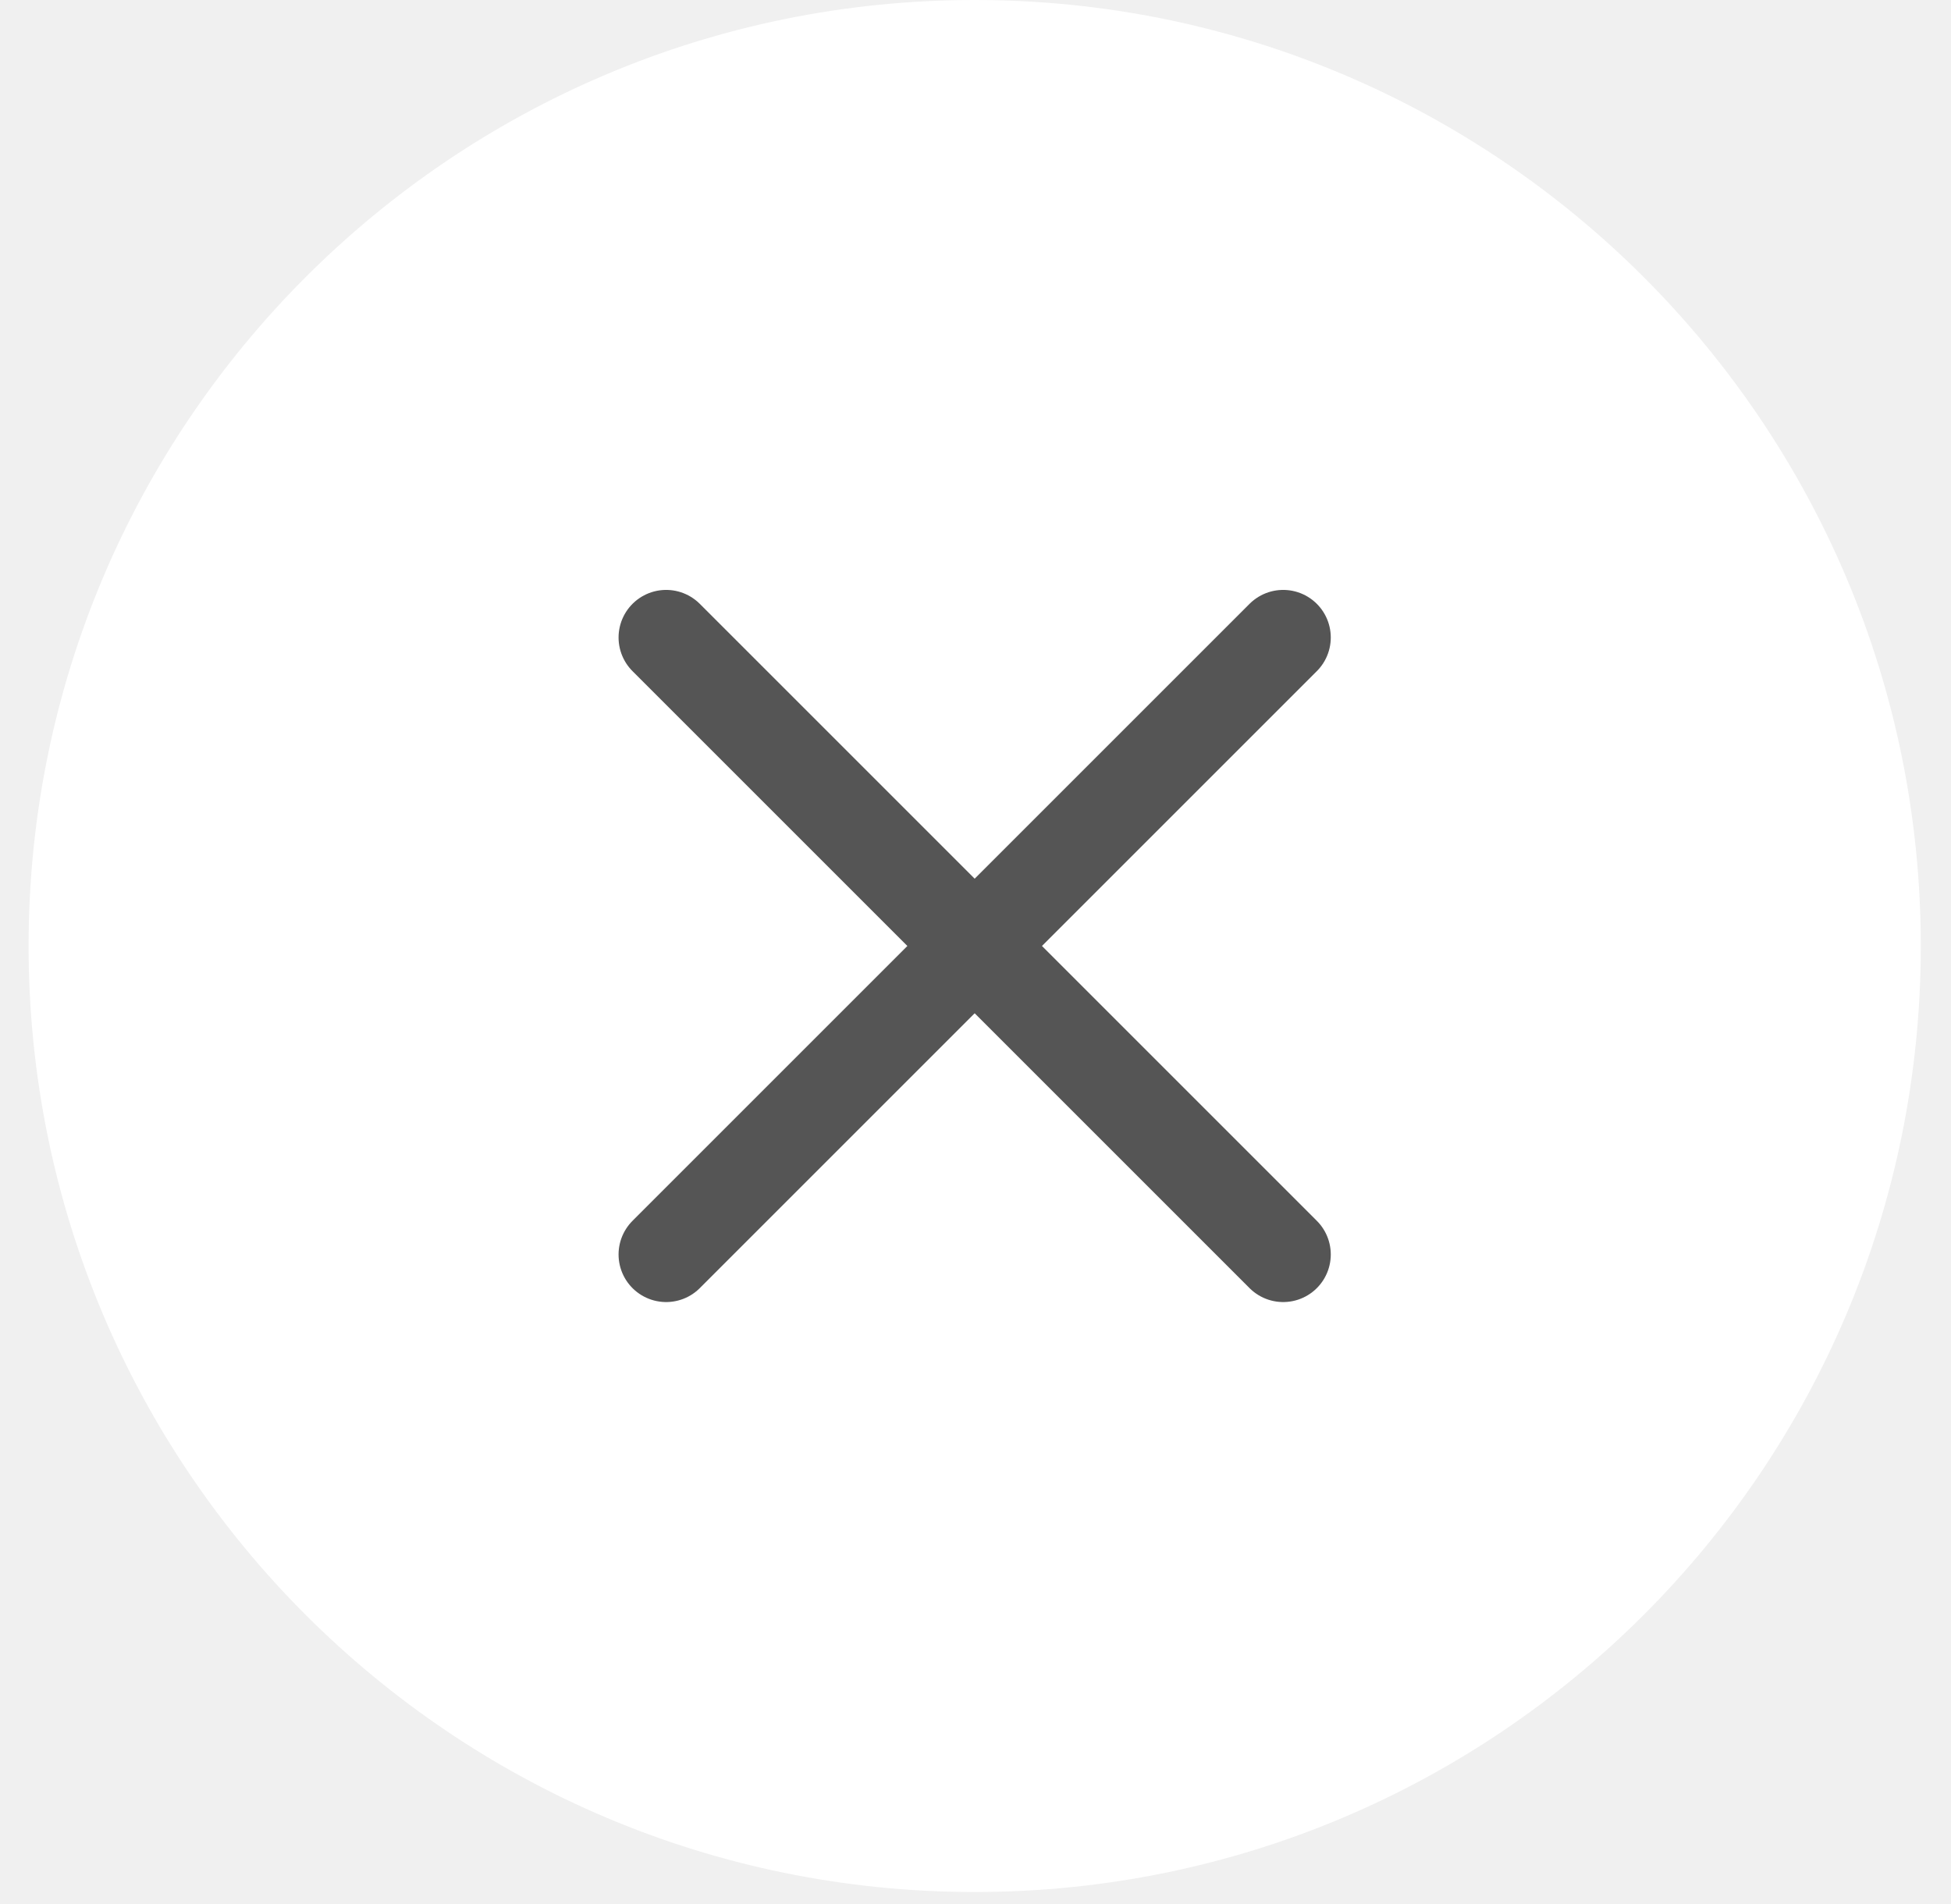
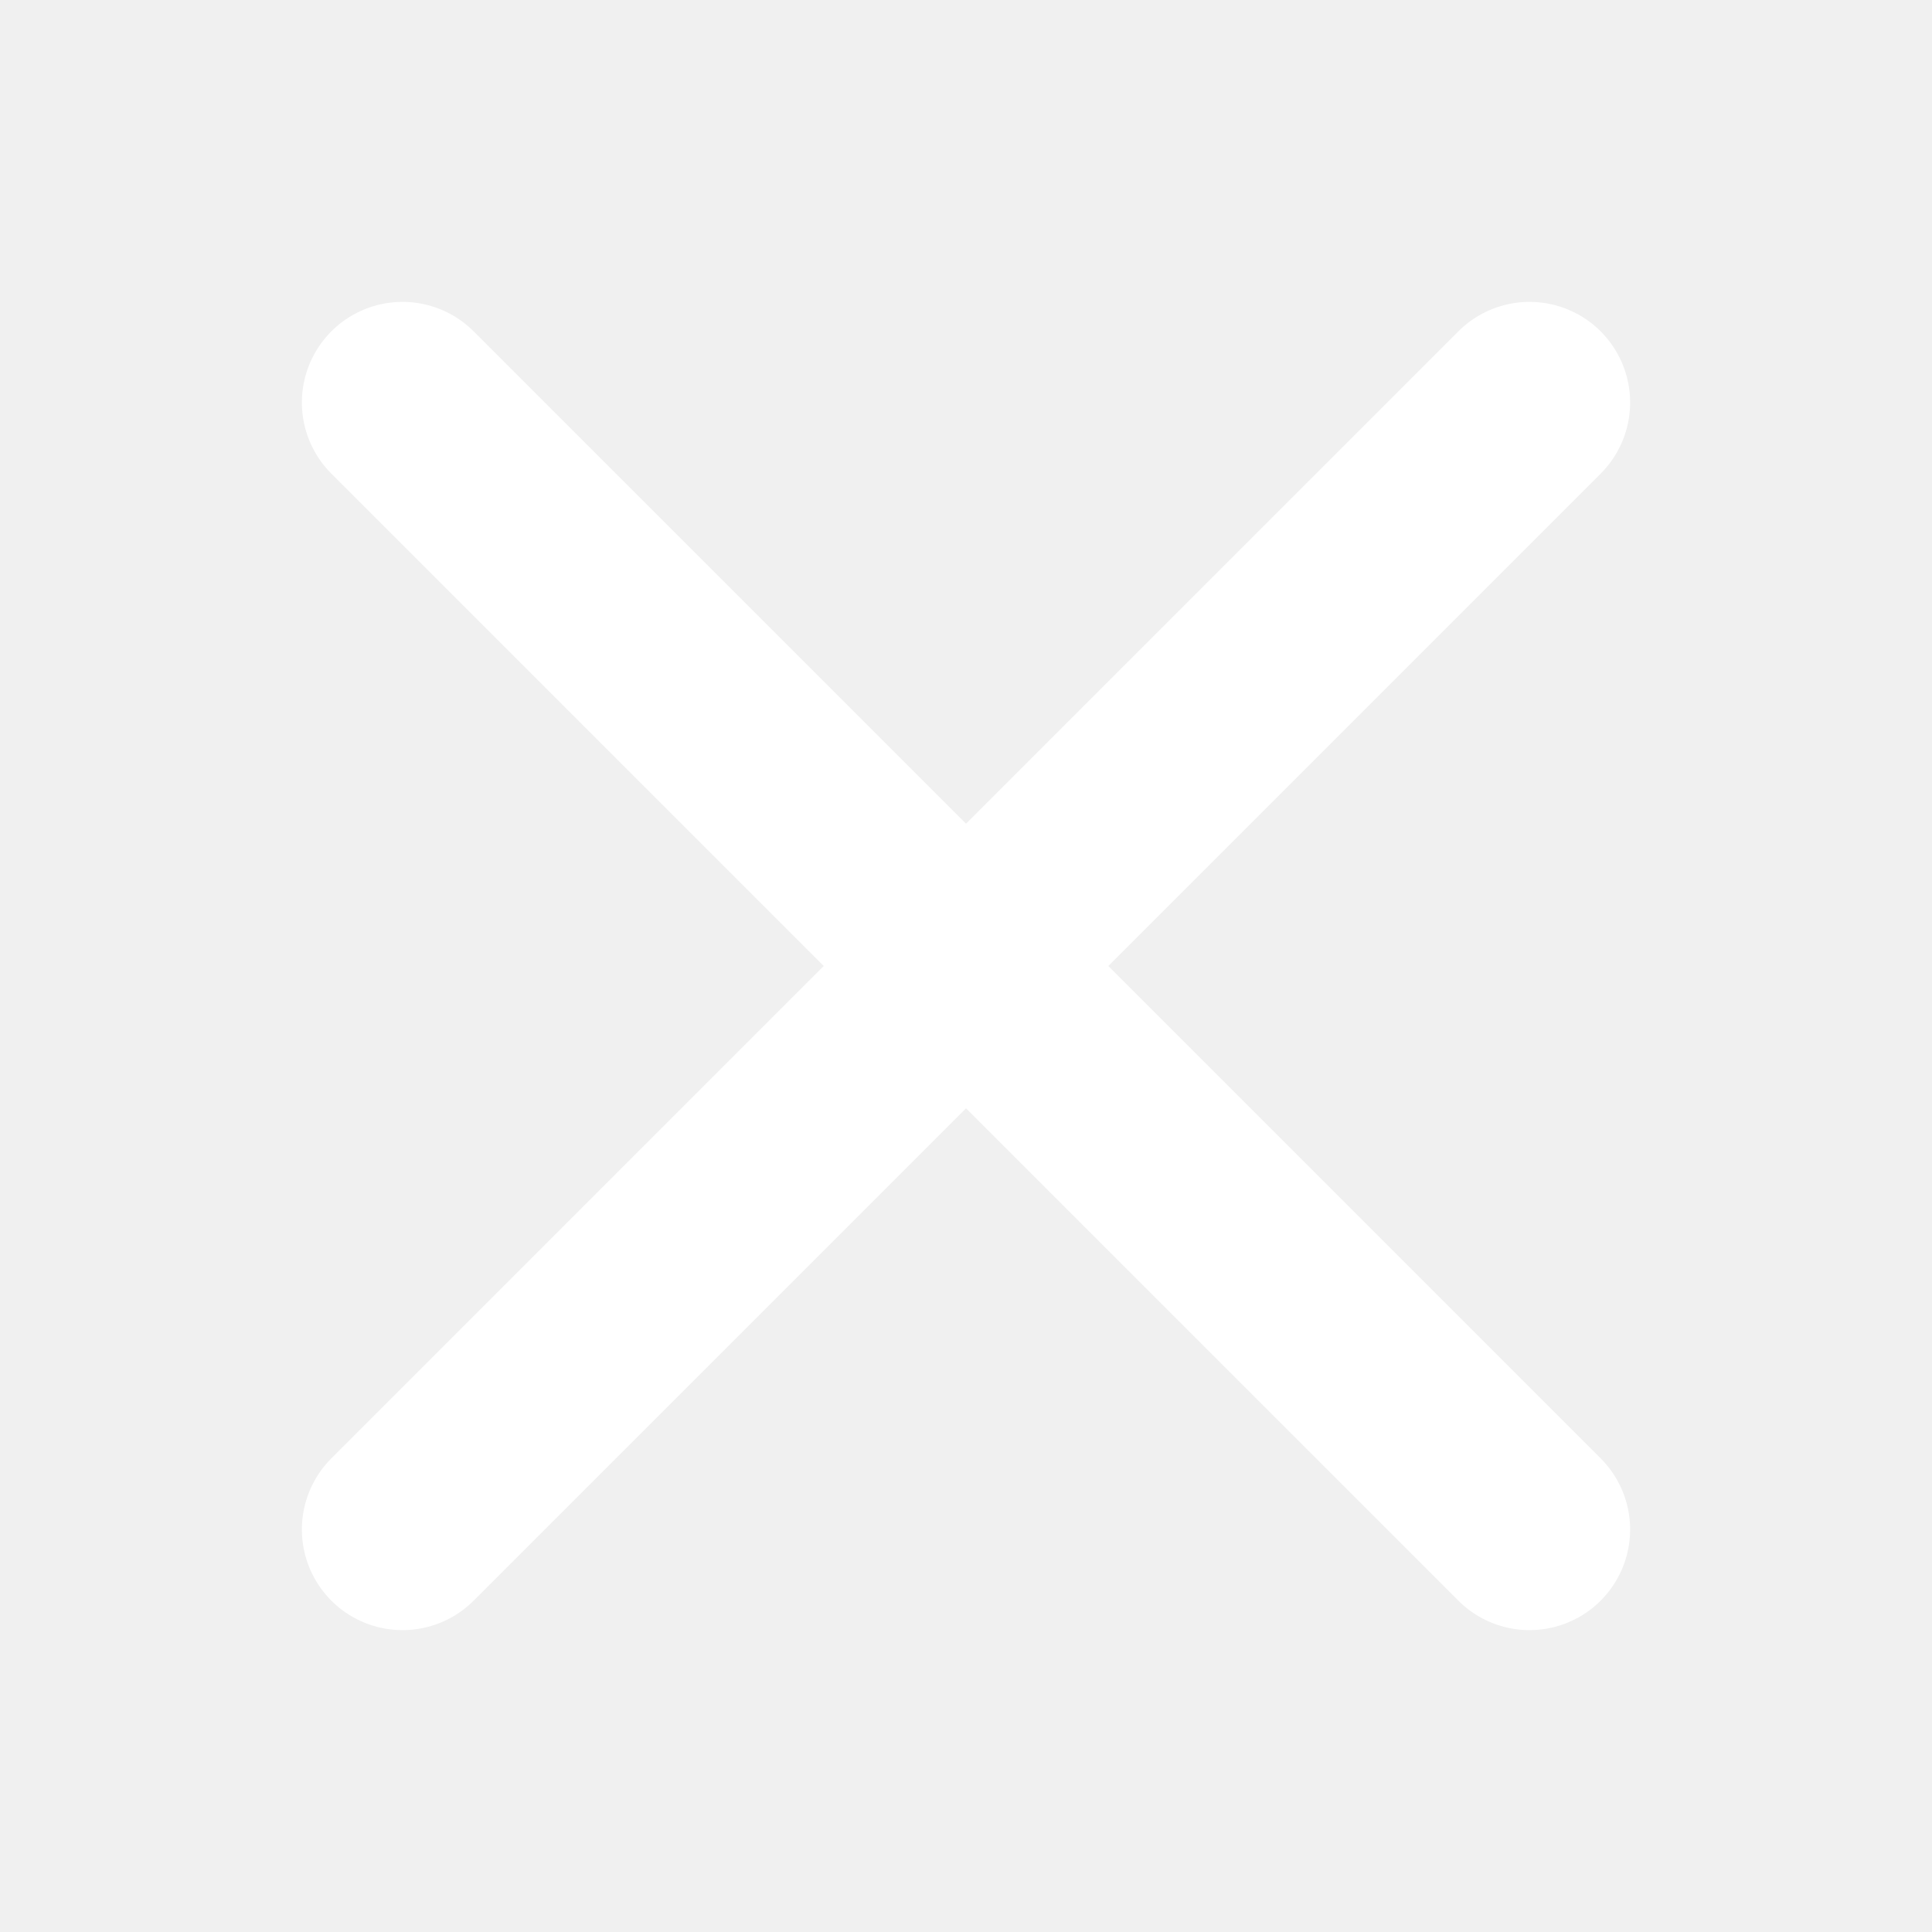
- <svg xmlns="http://www.w3.org/2000/svg" width="41" height="40" viewBox="0 0 41 40" fill="none">
-   <circle cx="20.483" cy="19.882" r="19.882" fill="white" />
-   <path d="M26.966 26.365L13.999 13.398" stroke="#555555" stroke-width="2" stroke-linecap="round" />
-   <path d="M13.999 26.365L26.966 13.398" stroke="#555555" stroke-width="2" stroke-linecap="round" />
+ <svg xmlns="http://www.w3.org/2000/svg" width="24" height="24" viewBox="0 0 24 24" fill="none">
+   <path d="M19 5L5 19M5 5L19 19" stroke="white" stroke-width="2.5" stroke-linecap="round" stroke-linejoin="round" />
</svg>
